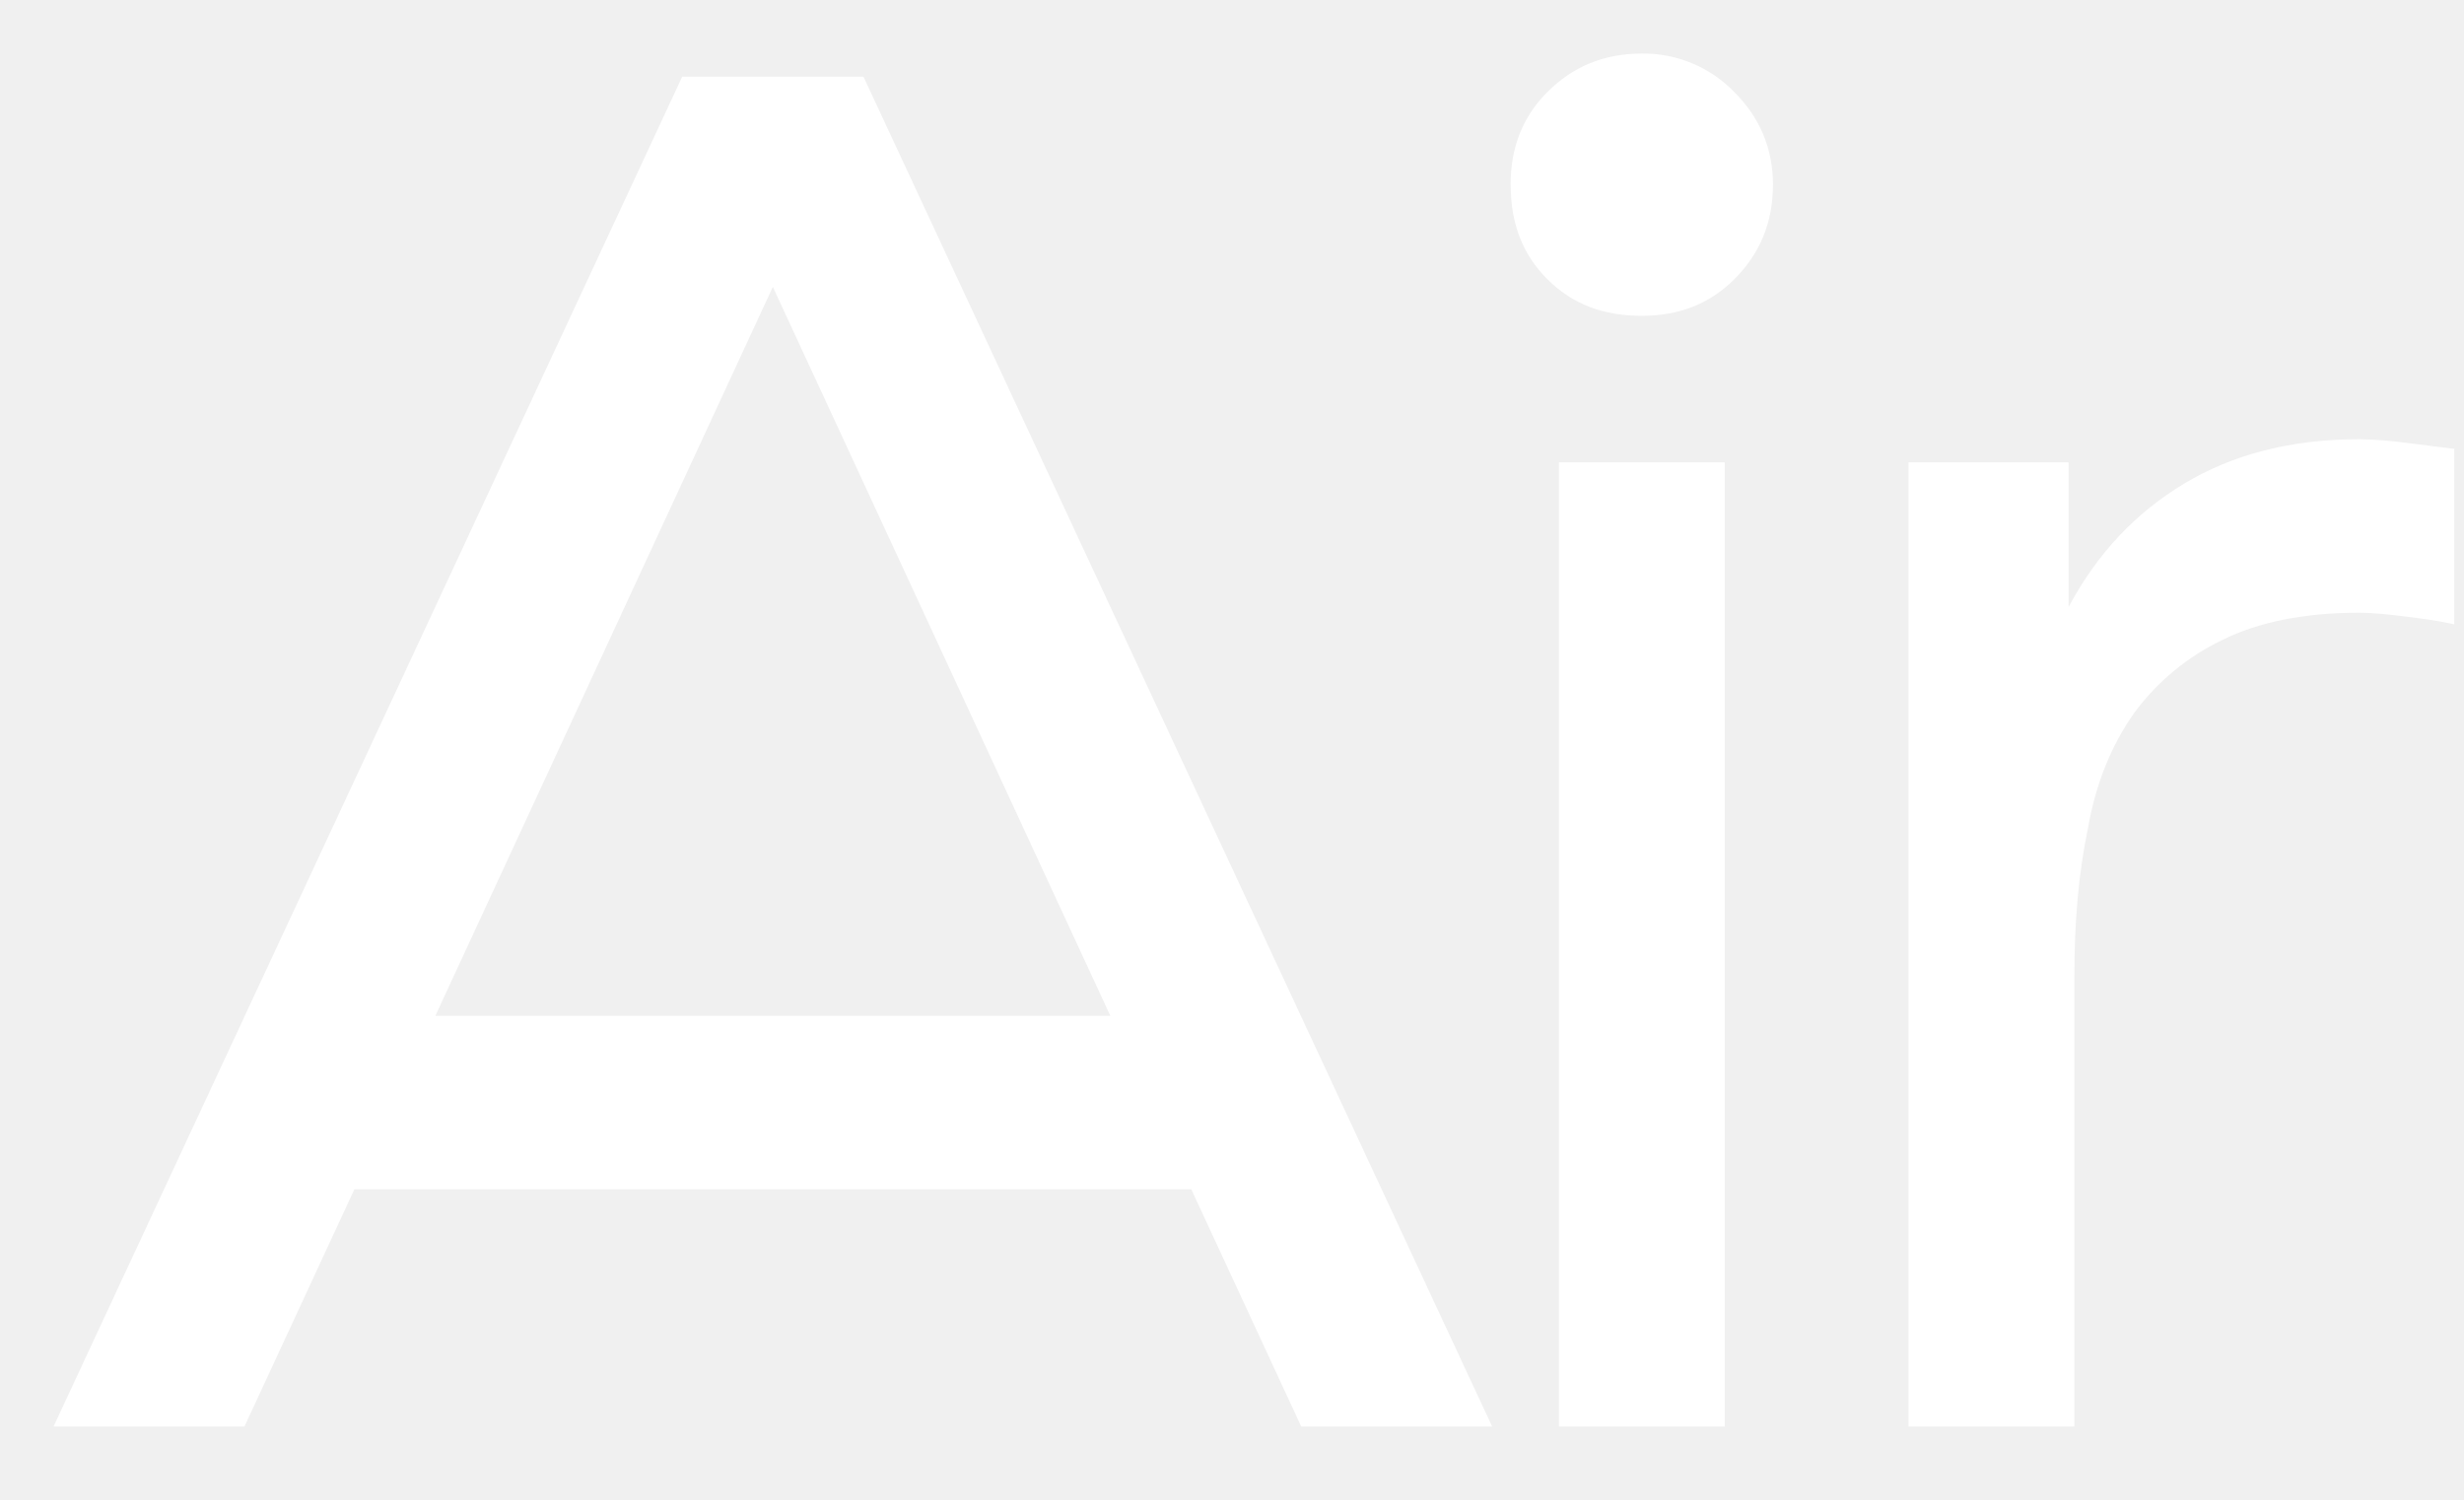
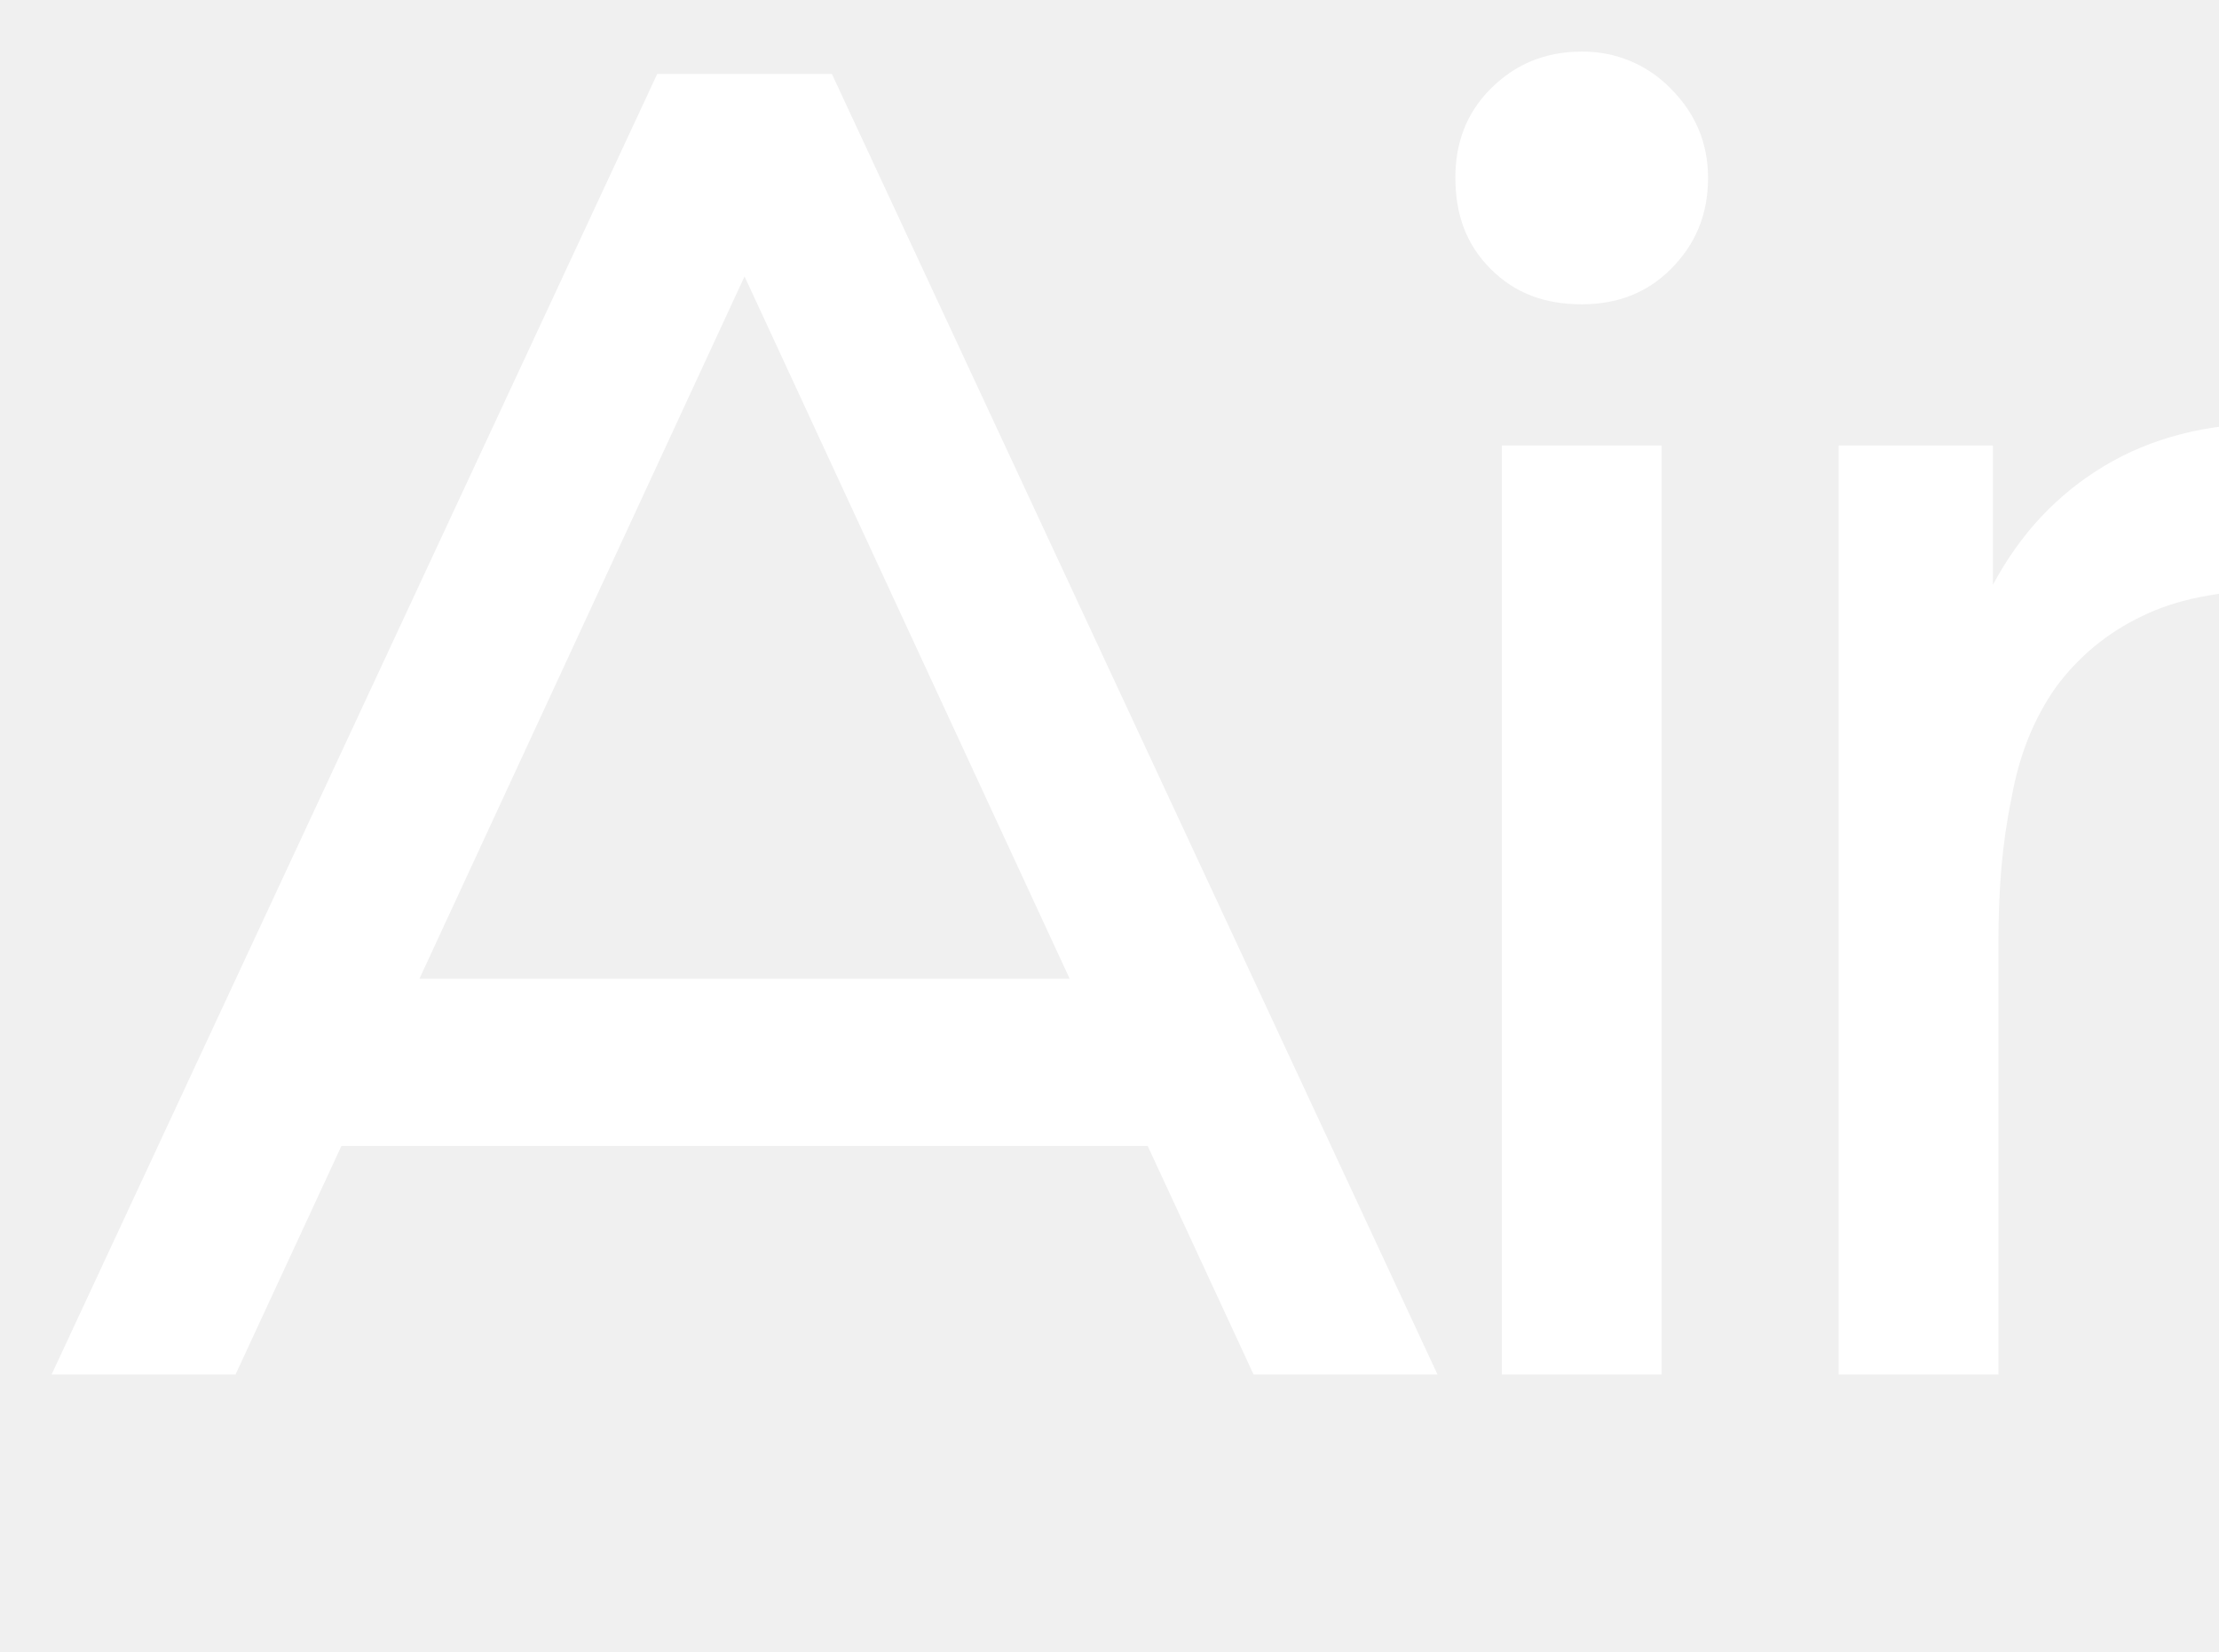
- <svg xmlns="http://www.w3.org/2000/svg" width="46" height="28" viewBox="0 0 46 28" fill="none">
+ <svg xmlns="http://www.w3.org/2000/svg" width="43" height="32" fill="none">
  <path d="m8.128 18.964 6.3-13.608 6.3 13.608h-12.6Zm14.112 3.24 2.052 4.428h3.564L16.12 1.432h-3.384L1 26.632h3.564l2.052-4.428H22.24ZM28.203 3.448c0 .72.216 1.296.684 1.764.468.468 1.043.684 1.764.684.683 0 1.26-.216 1.728-.684.468-.468.72-1.044.72-1.764 0-.684-.252-1.26-.72-1.728A2.364 2.364 0 0 0 30.65 1c-.72 0-1.296.252-1.764.72-.468.468-.684 1.044-.684 1.728Zm3.996 5.184h-3.096v18h3.096v-18ZM38.618 11.332v-2.7H35.63v18h3.096v-8.388c0-1.008.072-1.908.252-2.772.144-.828.432-1.548.864-2.16a4.4 4.4 0 0 1 1.656-1.368c.648-.324 1.512-.504 2.52-.504.324 0 .612.036.9.072.288.036.576.072.9.144V8.38l-.864-.108a7.579 7.579 0 0 0-.9-.072c-1.296 0-2.376.288-3.276.828-.9.54-1.62 1.296-2.16 2.304Z" fill="#fff" />
</svg>
